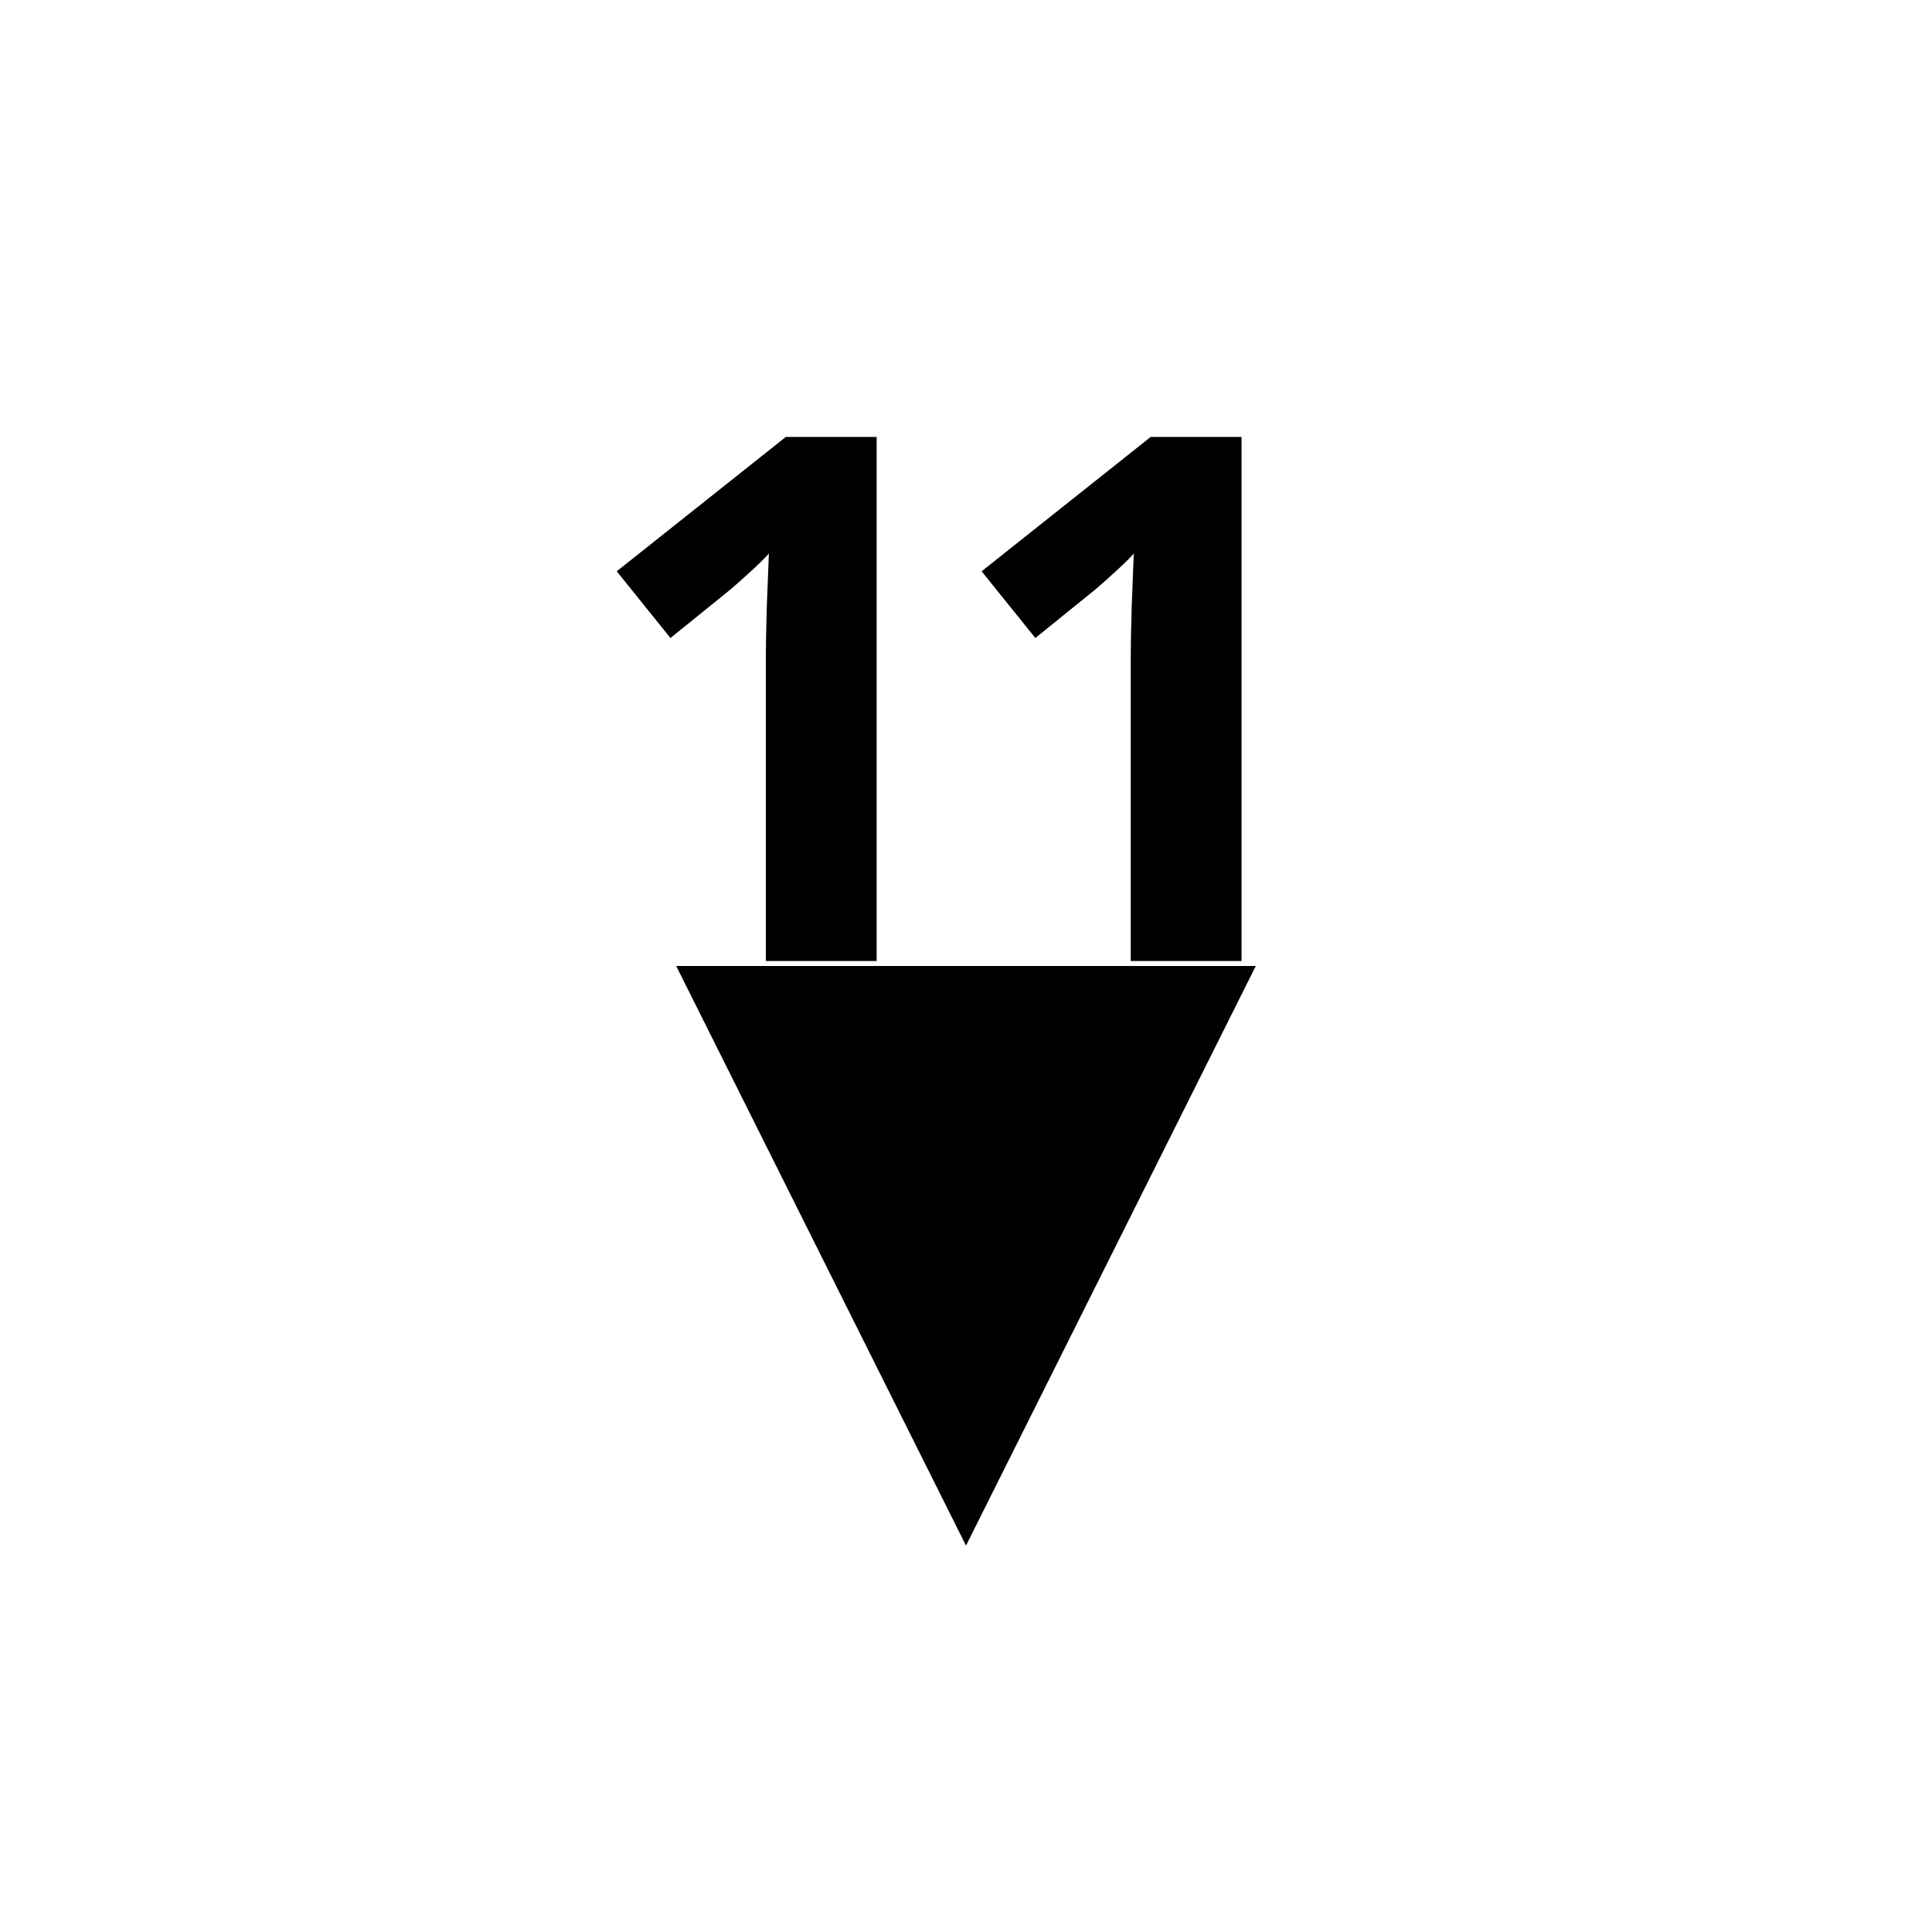
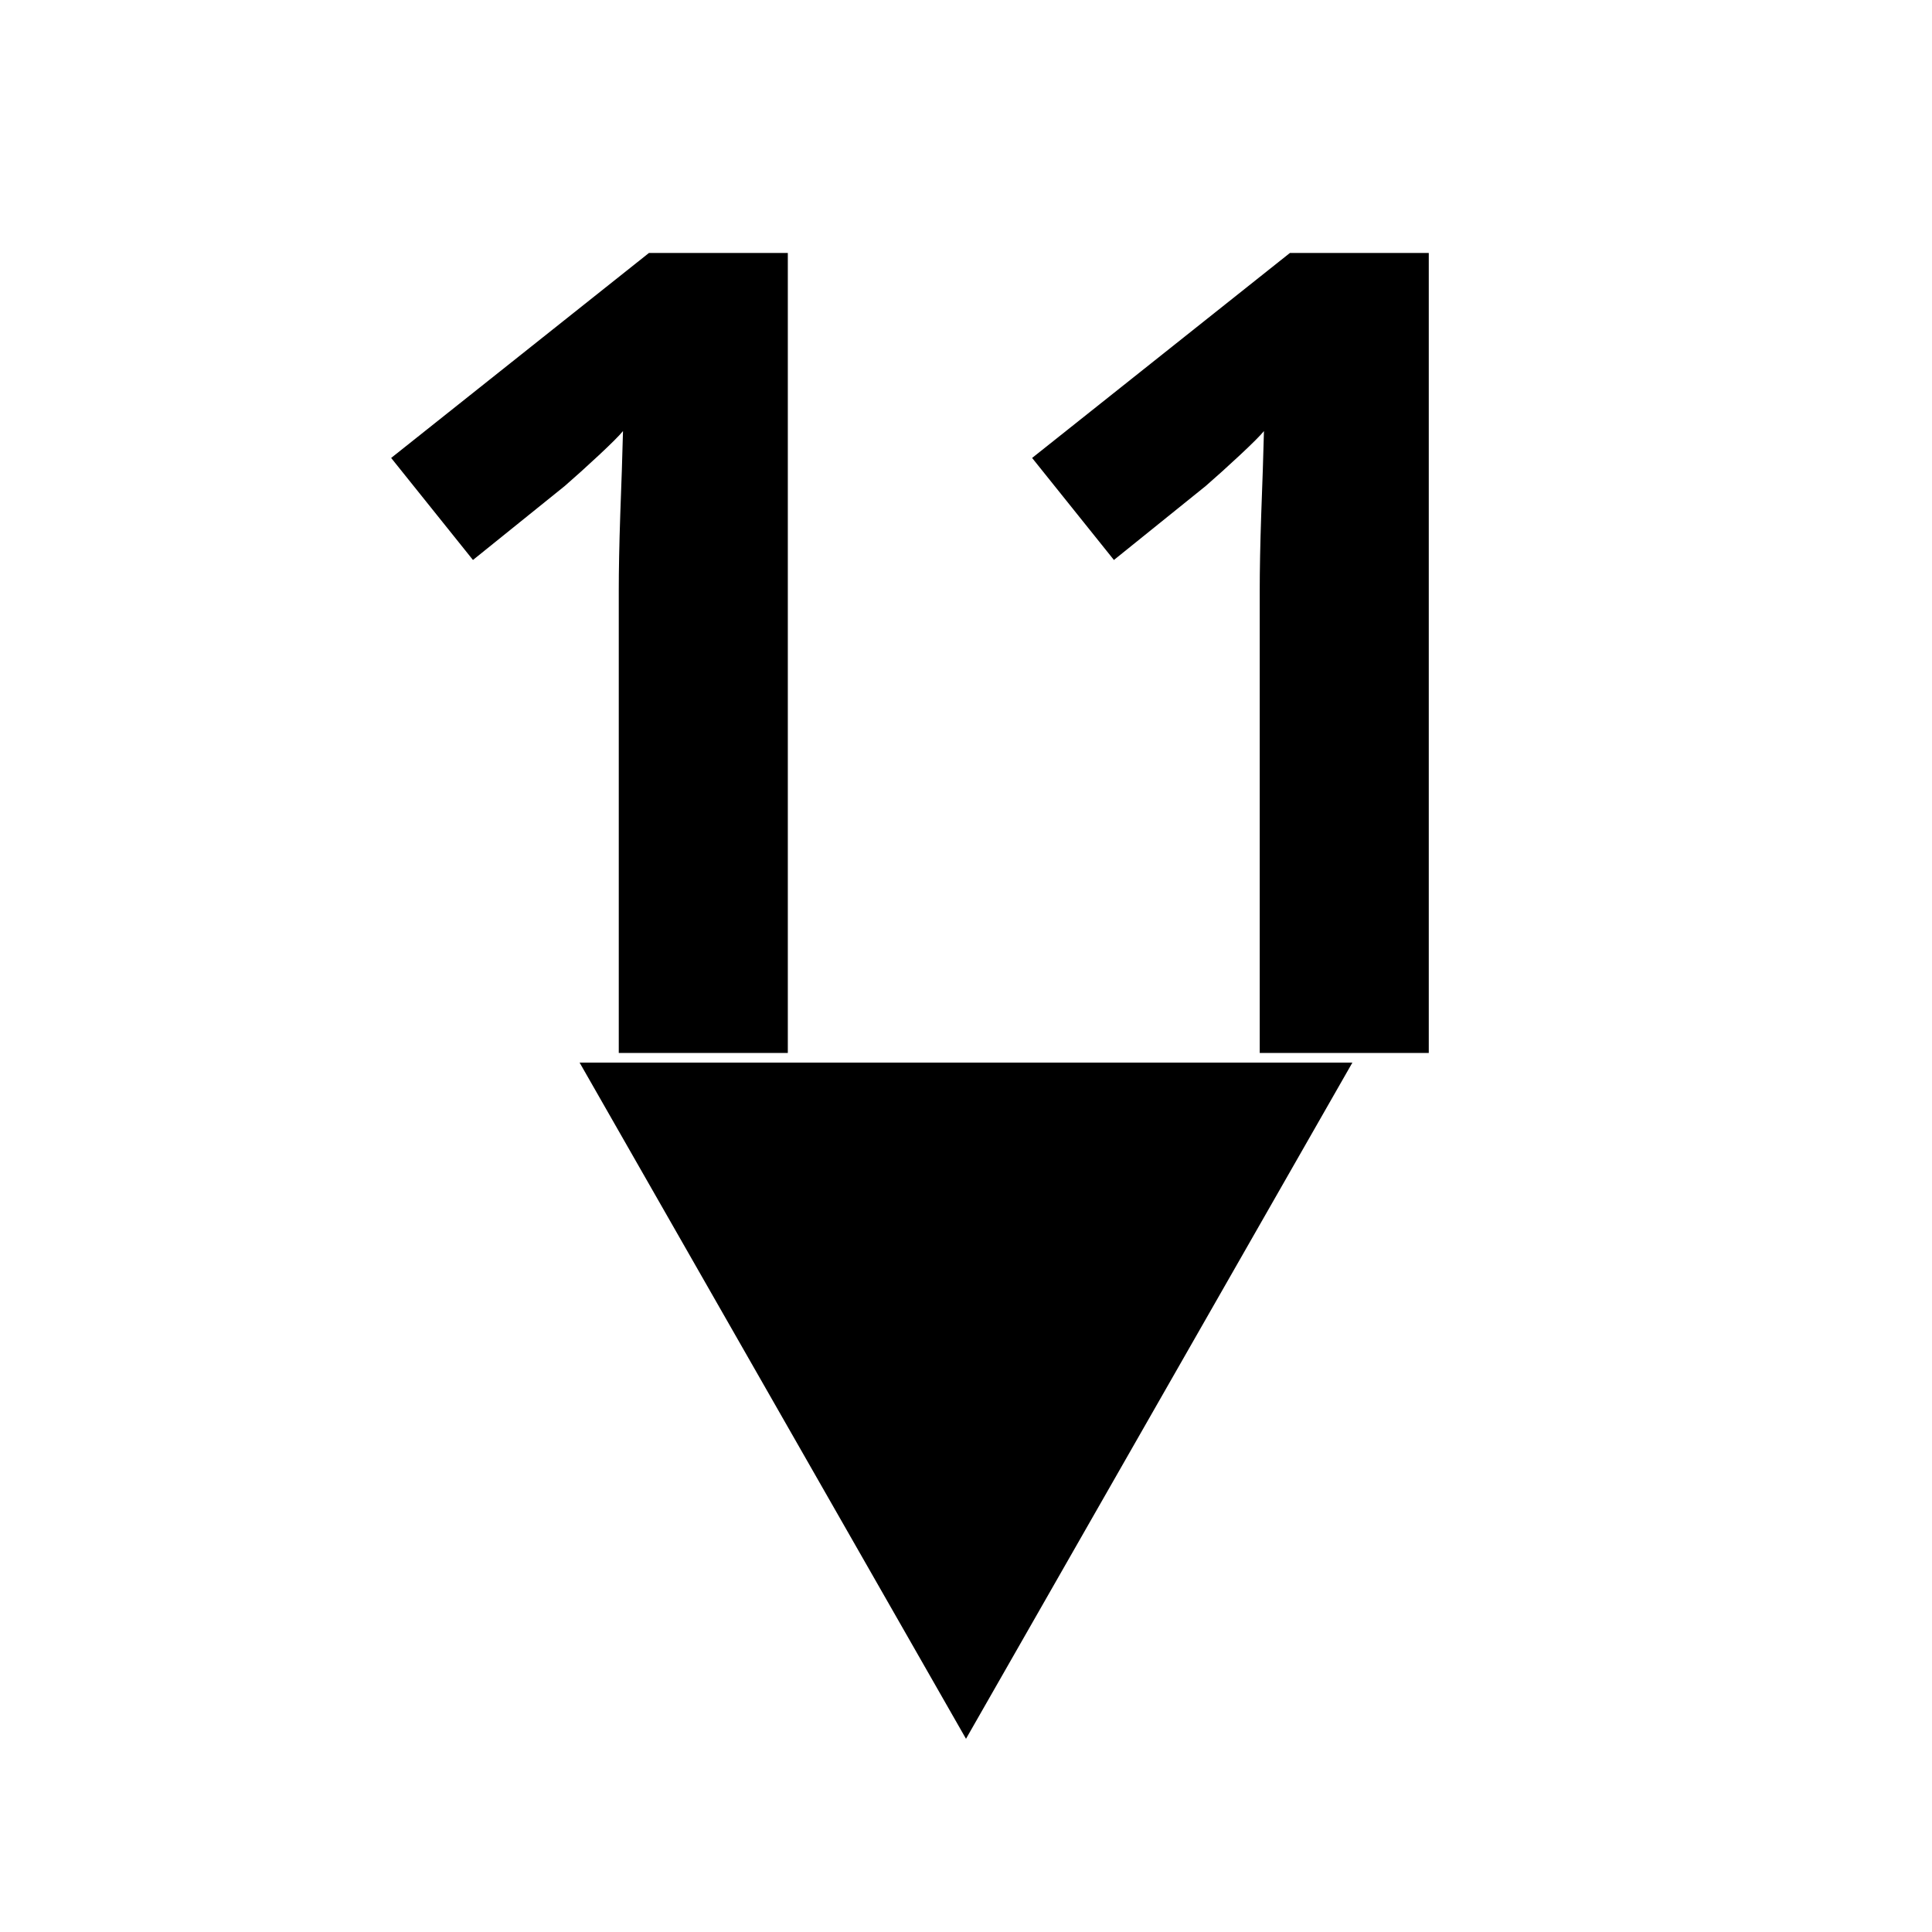
<svg xmlns="http://www.w3.org/2000/svg" xml:space="preserve" style="shape-rendering:geometricPrecision; text-rendering:geometricPrecision; image-rendering:optimizeQuality; fill-rule:evenodd; clip-rule:evenodd" viewBox="0 0 100 100">
  <g id="HM3">
-     <polygon points="35,50 65,50 50,80" style="fill:black;" />
-     <text x="50%" y="35%" text-anchor="middle" dominant-baseline="central" font-family="Amasis MT Medium" letter-spacing="-0.075em" font-size="38" font-style="normal" font-weight="550" style="stroke: none; fill: rgb(0,0,0);">11</text>
+     <circle style="fill: rgb(255, 255, 255); fill-rule: nonzero; opacity: 0.2; " cx="50%" cy="50%" r="45%" />
+     <polygon points="30,55 70,55 50,90" style="fill:black;" />
+     <text x="50%" y="32%" text-anchor="middle" dominant-baseline="central" font-family="Amasis MT Medium" letter-spacing="0em" font-size="58" font-style="normal" font-weight="550" style="stroke: none; fill: rgb(0,0,0);">11</text>
  </g>
</svg>
